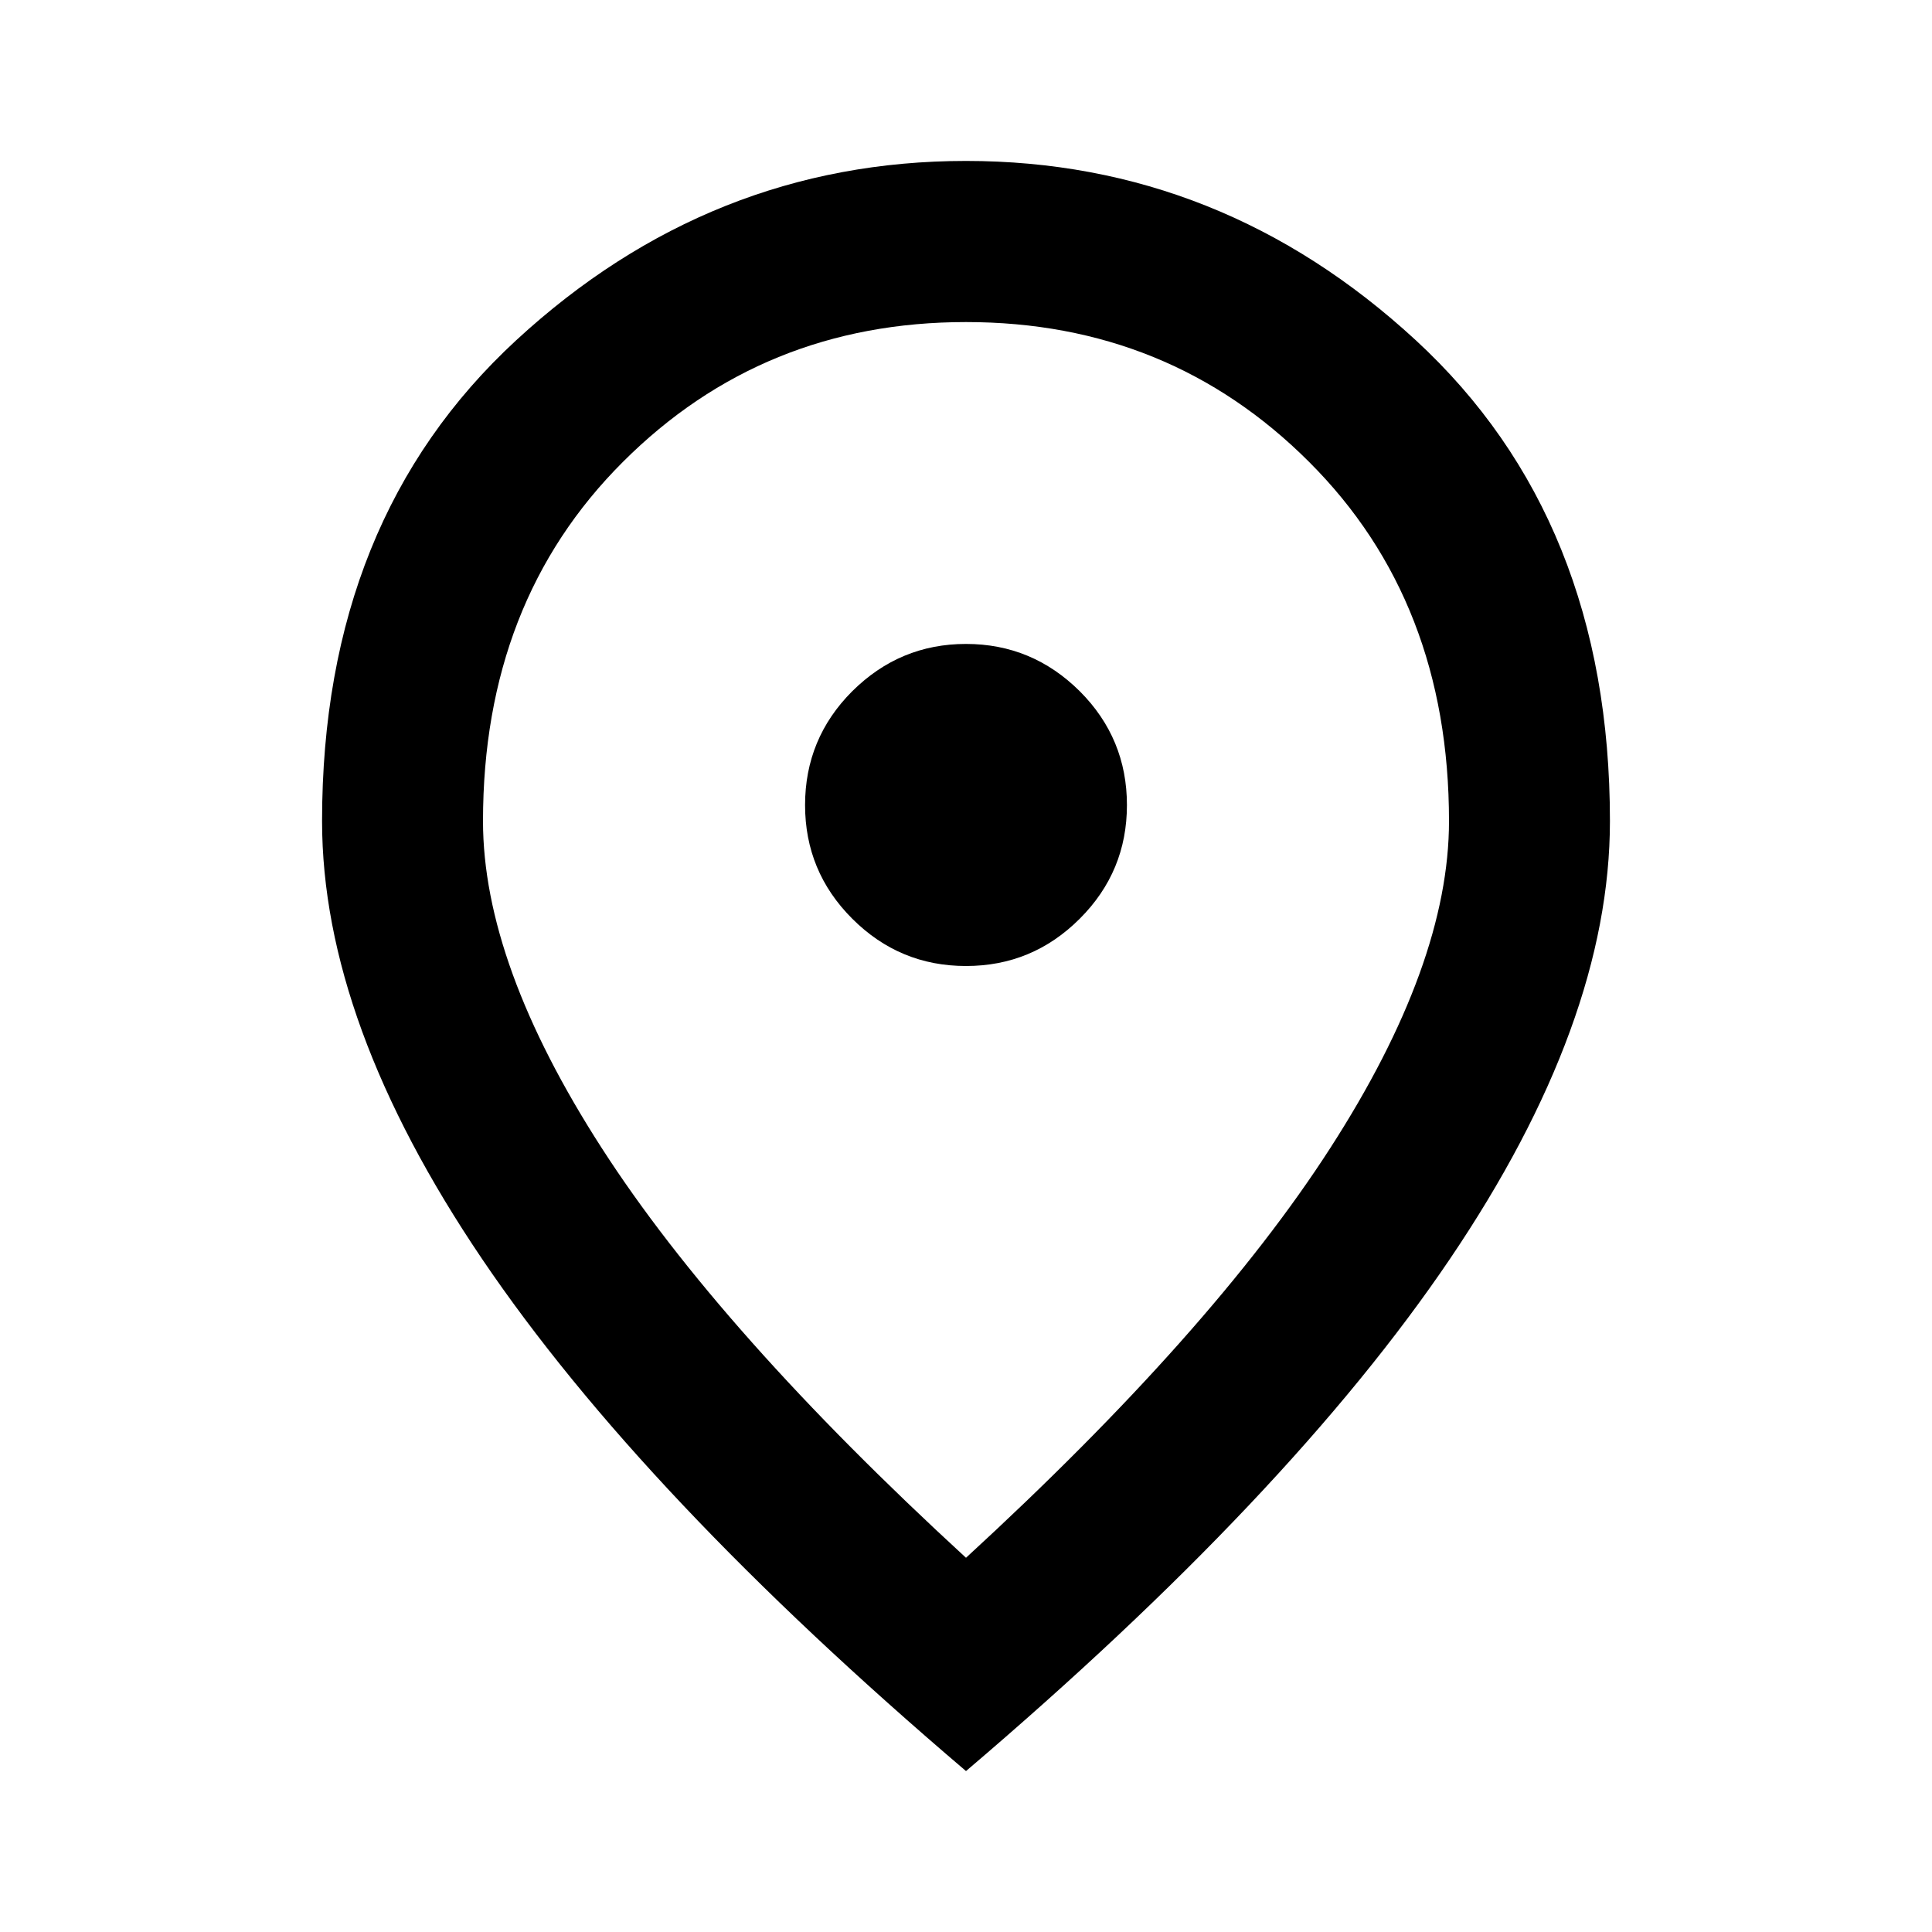
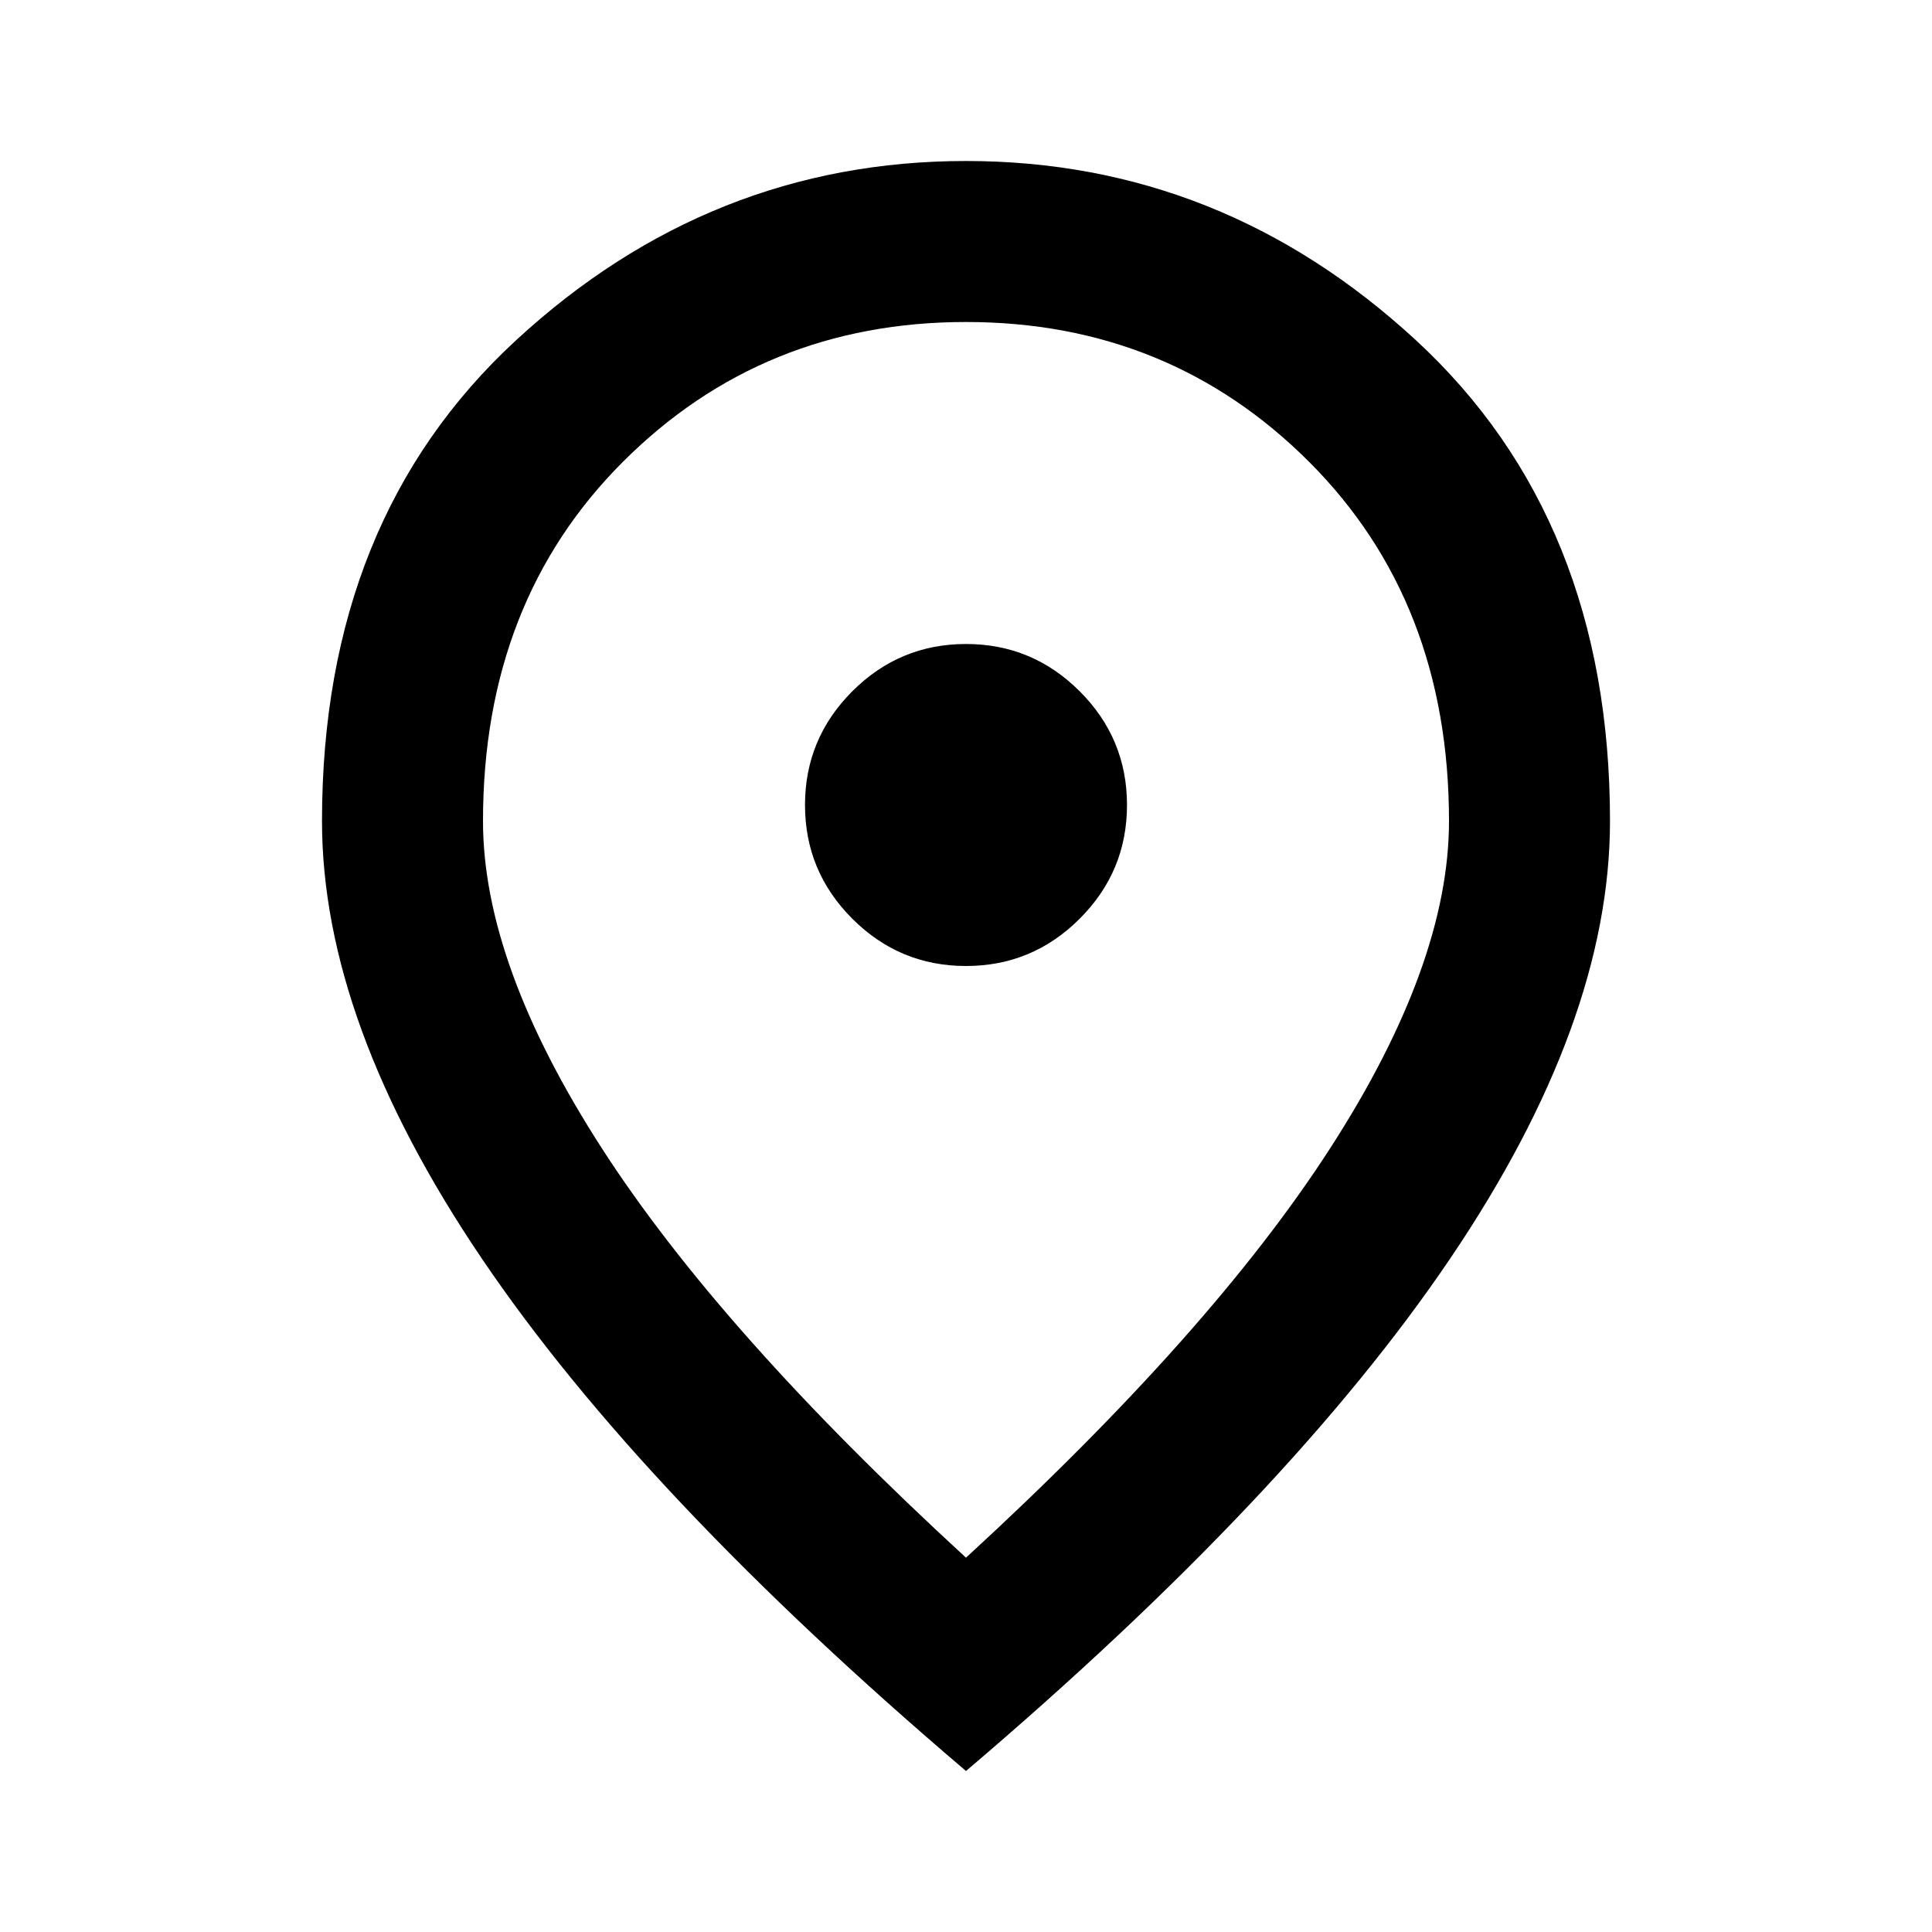
- <svg xmlns="http://www.w3.org/2000/svg" viewBox="0 0 10 10" aria-hidden="true" focusable="false">
-   <path d="M5 5C5.229 5 5.425 4.919 5.589 4.755C5.752 4.592 5.833 4.396 5.833 4.167C5.833 3.938 5.752 3.741 5.589 3.578C5.425 3.415 5.229 3.333 5 3.333C4.771 3.333 4.575 3.415 4.411 3.578C4.248 3.741 4.167 3.938 4.167 4.167C4.167 4.396 4.248 4.592 4.411 4.755C4.575 4.919 4.771 5 5 5ZM5 8.063C5.847 7.285 6.476 6.578 6.885 5.943C7.295 5.307 7.5 4.743 7.5 4.25C7.5 3.493 7.259 2.873 6.776 2.391C6.293 1.908 5.701 1.667 5 1.667C4.299 1.667 3.707 1.908 3.224 2.391C2.741 2.873 2.5 3.493 2.5 4.25C2.5 4.743 2.705 5.307 3.115 5.943C3.524 6.578 4.153 7.285 5 8.063ZM5 9.167C3.882 8.215 3.047 7.332 2.495 6.516C1.943 5.7 1.667 4.945 1.667 4.25C1.667 3.208 2.002 2.379 2.672 1.761C3.342 1.143 4.118 0.833 5 0.833C5.882 0.833 6.658 1.143 7.328 1.761C7.998 2.379 8.333 3.208 8.333 4.25C8.333 4.945 8.057 5.7 7.505 6.516C6.953 7.332 6.118 8.215 5 9.167Z" fill="currentColor" />
+ <svg xmlns="http://www.w3.org/2000/svg" height="24px" viewBox="0 -960 960 960" width="24px" fill="#000000">
+   <path d="M480-480q33 0 56.5-23.5T560-560q0-33-23.5-56.5T480-640q-33 0-56.5 23.5T400-560q0 33 23.5 56.5T480-480Zm0 294q122-112 181-203.5T720-552q0-109-69.5-178.5T480-800q-101 0-170.5 69.5T240-552q0 71 59 162.5T480-186Zm0 106Q319-217 239.5-334.5T160-552q0-150 96.5-239T480-880q127 0 223.5 89T800-552q0 100-79.5 217.5T480-80Zm0-480Z" />
</svg>
